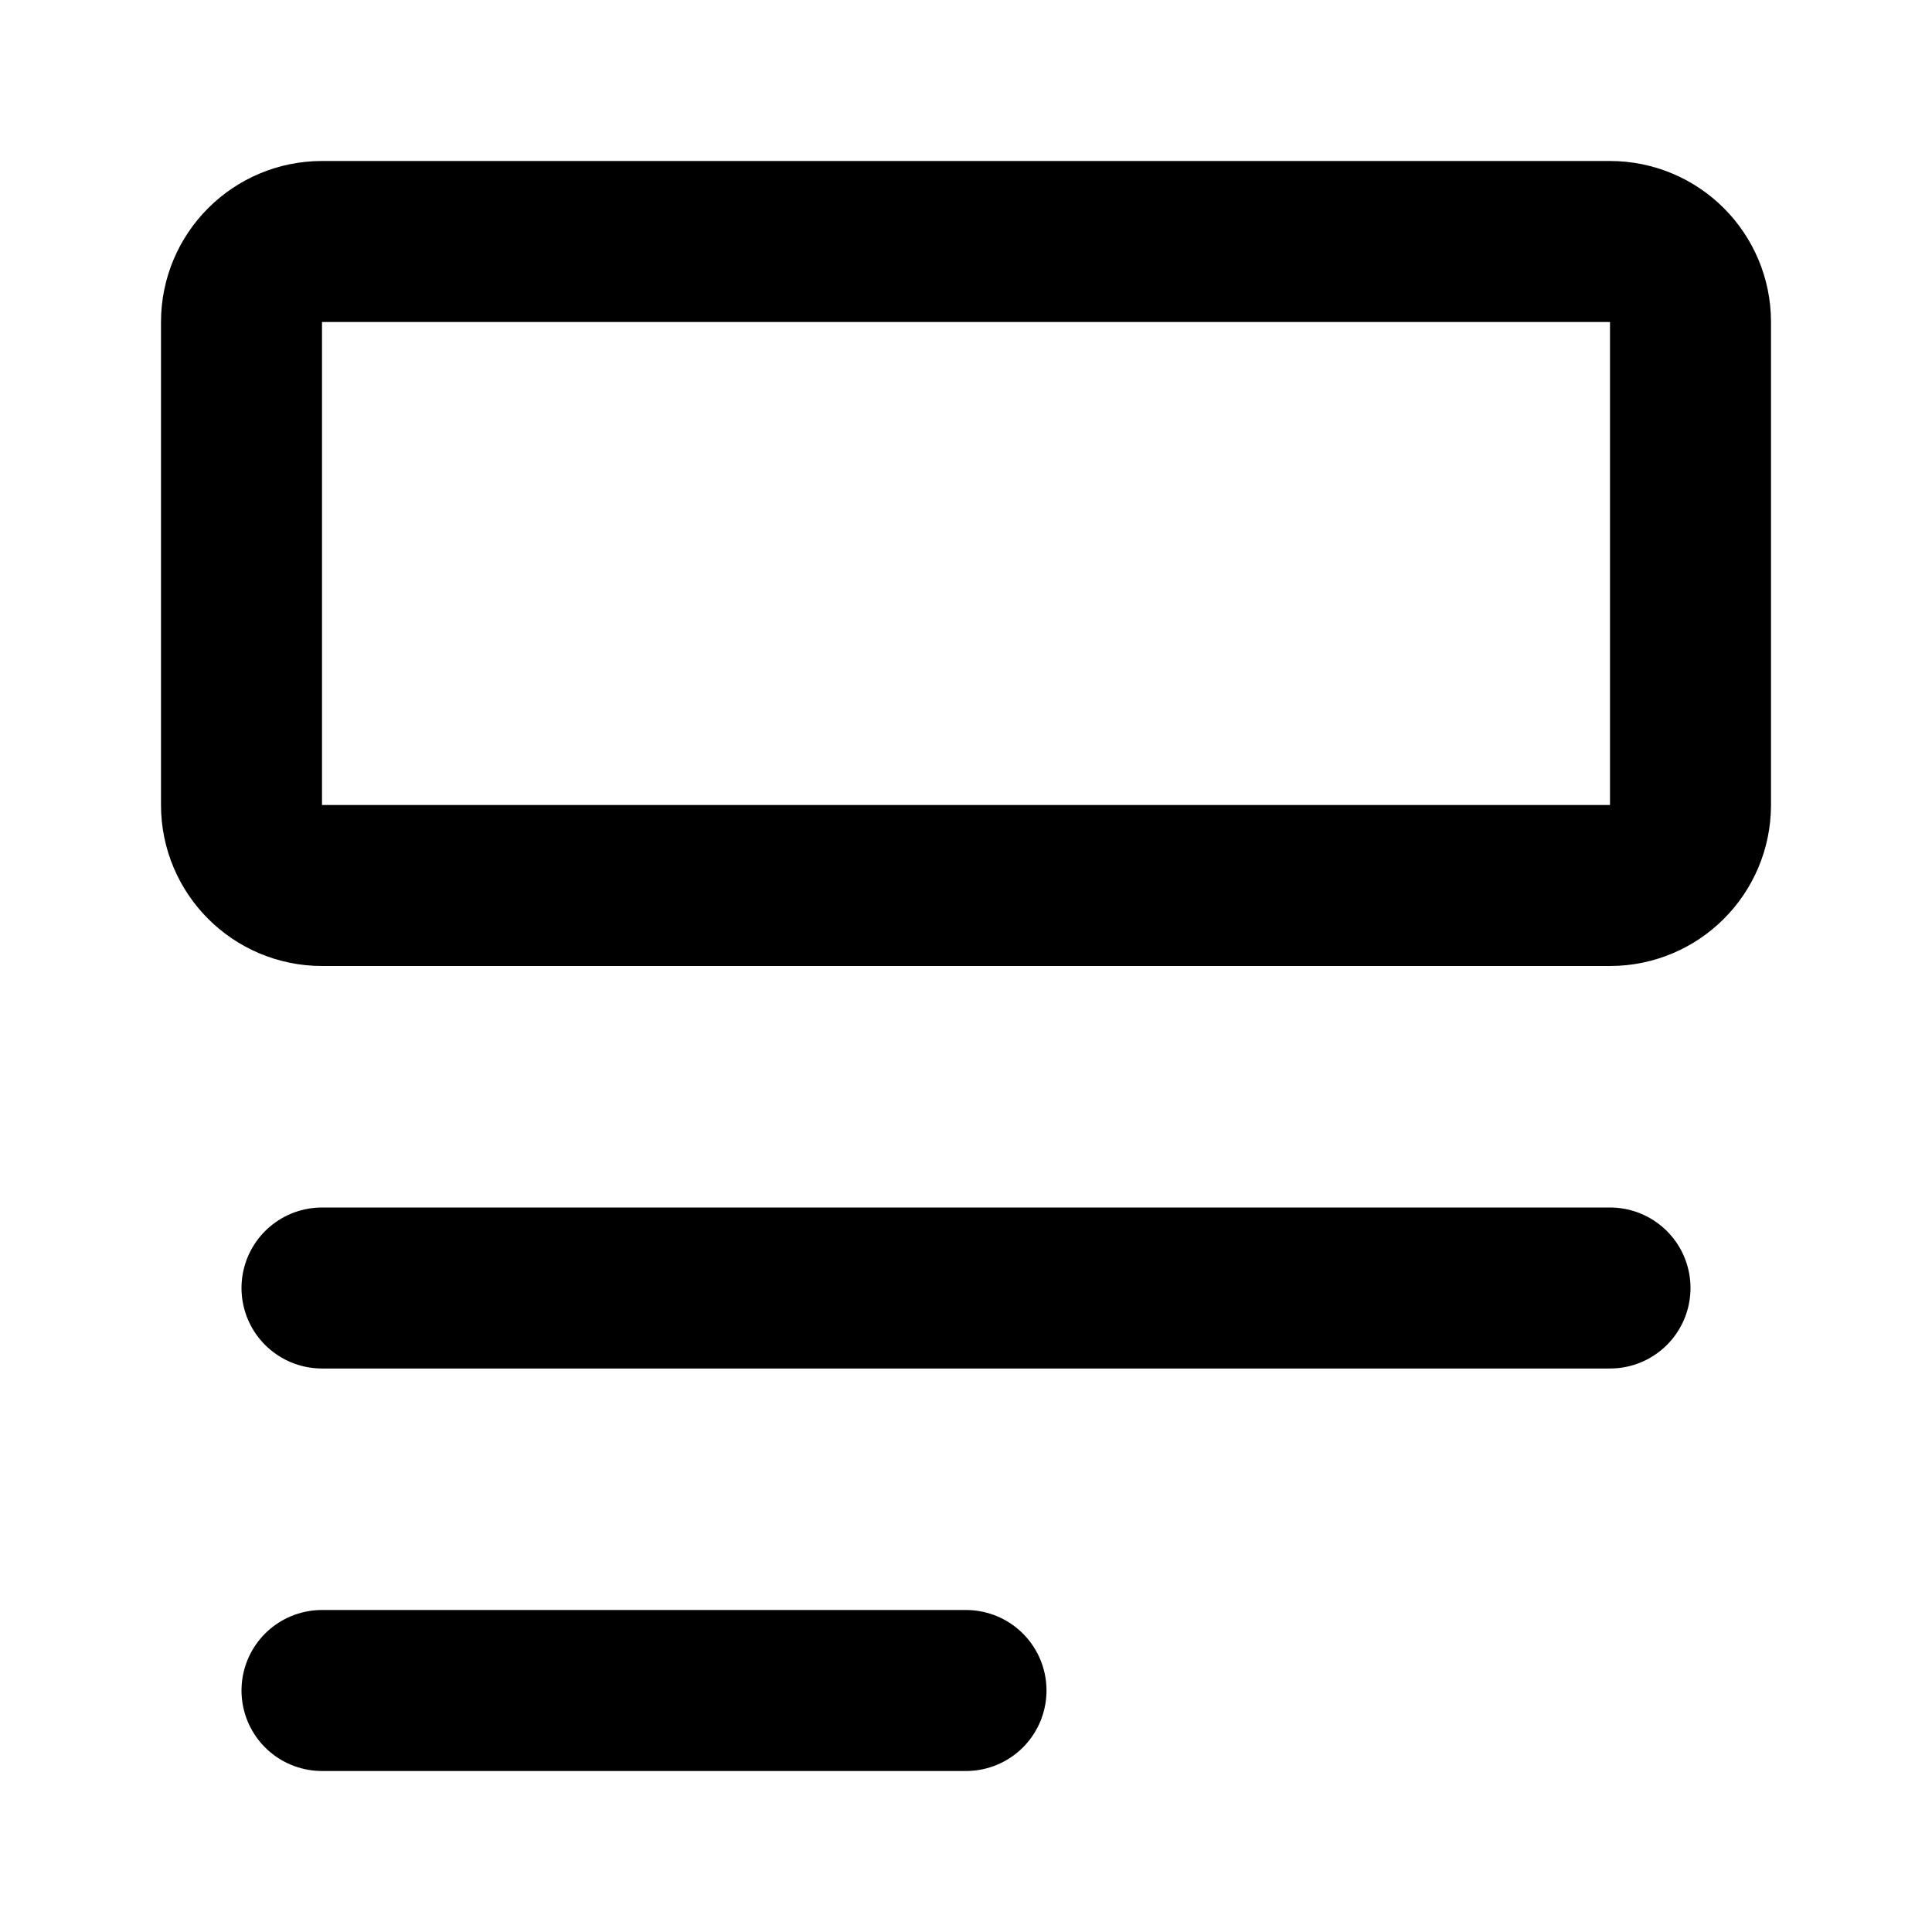
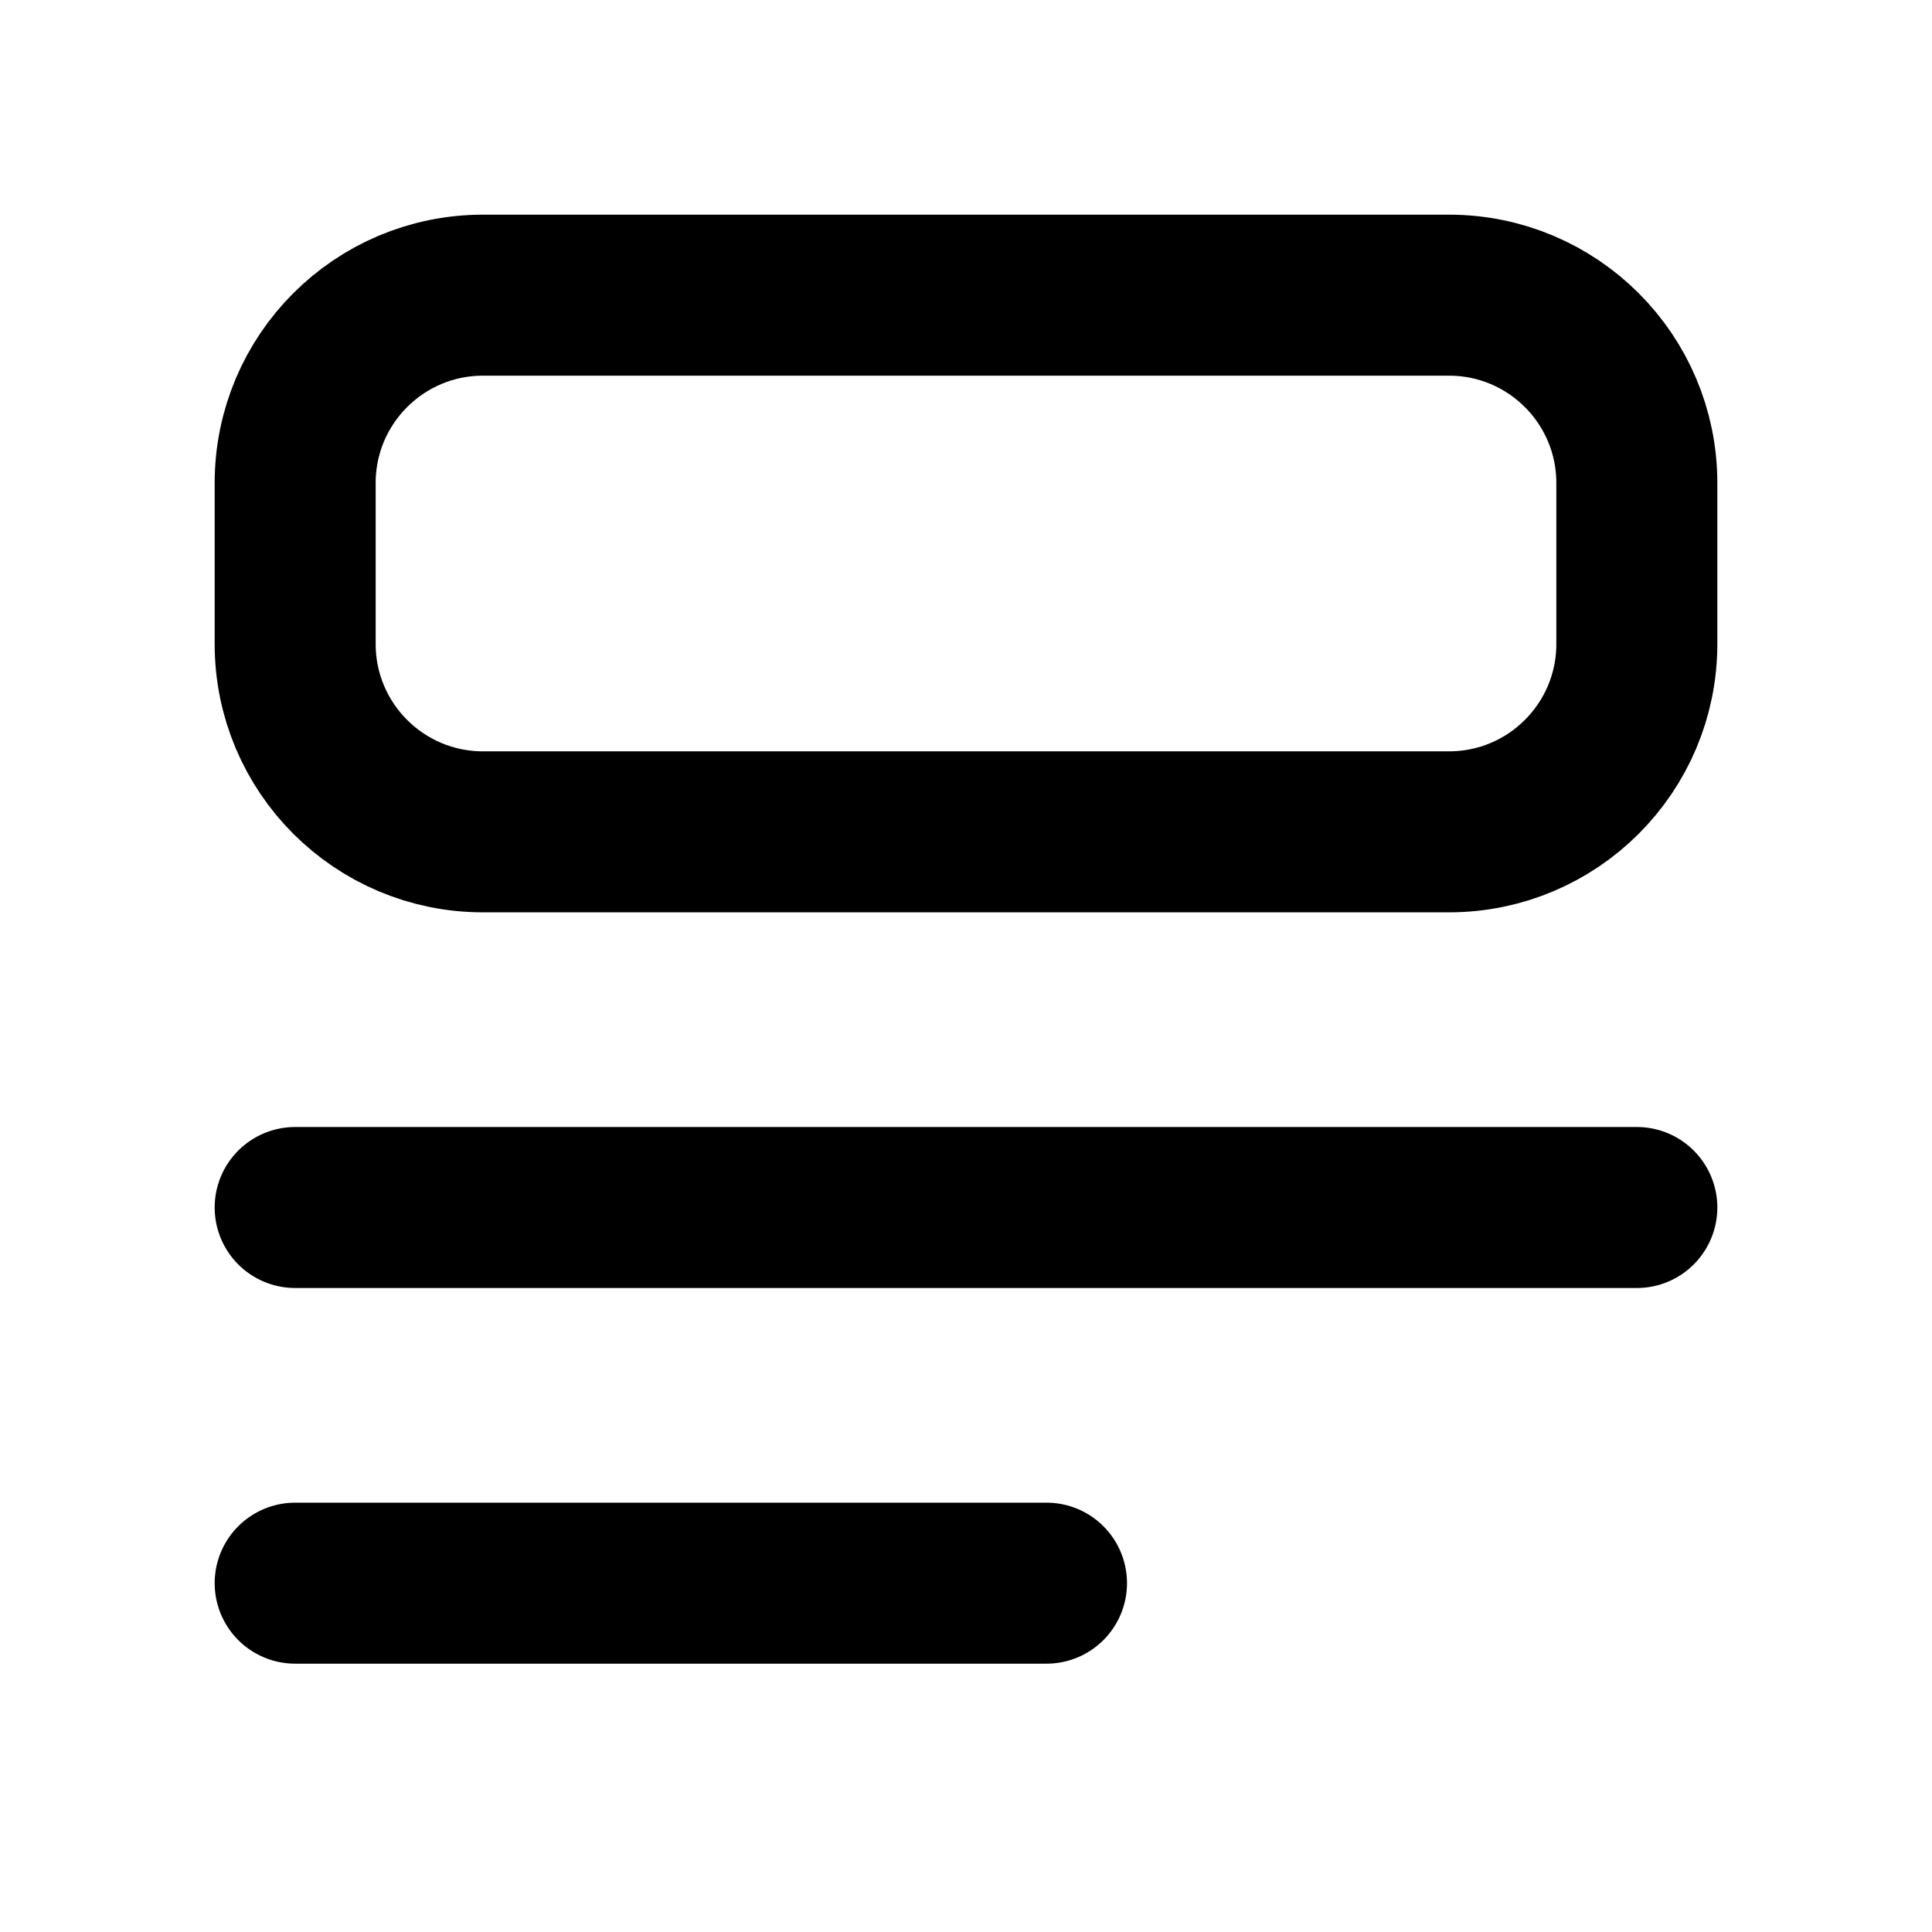
- <svg xmlns="http://www.w3.org/2000/svg" width="24" height="24" viewBox="0 0 24 24" fill="none" stroke="currentColor" stroke-width="2" stroke-linecap="round" stroke-linejoin="round">
-   <rect x="3" y="3" width="18" height="8" rx="1" />
-   <path d="M4 16h16M4 21h8" />
+ <svg xmlns="http://www.w3.org/2000/svg" width="18" height="18" viewBox="0 0 18 18" fill="none" stroke="currentColor" stroke-linecap="round" stroke-linejoin="round" stroke-width="1.5">
+   <rect x="2.75" y="2.75" width="12.5" height="5" rx="1.75" />
+   <path d="M2.75 11.25h12.5M2.75 14.75h7" />
</svg>
